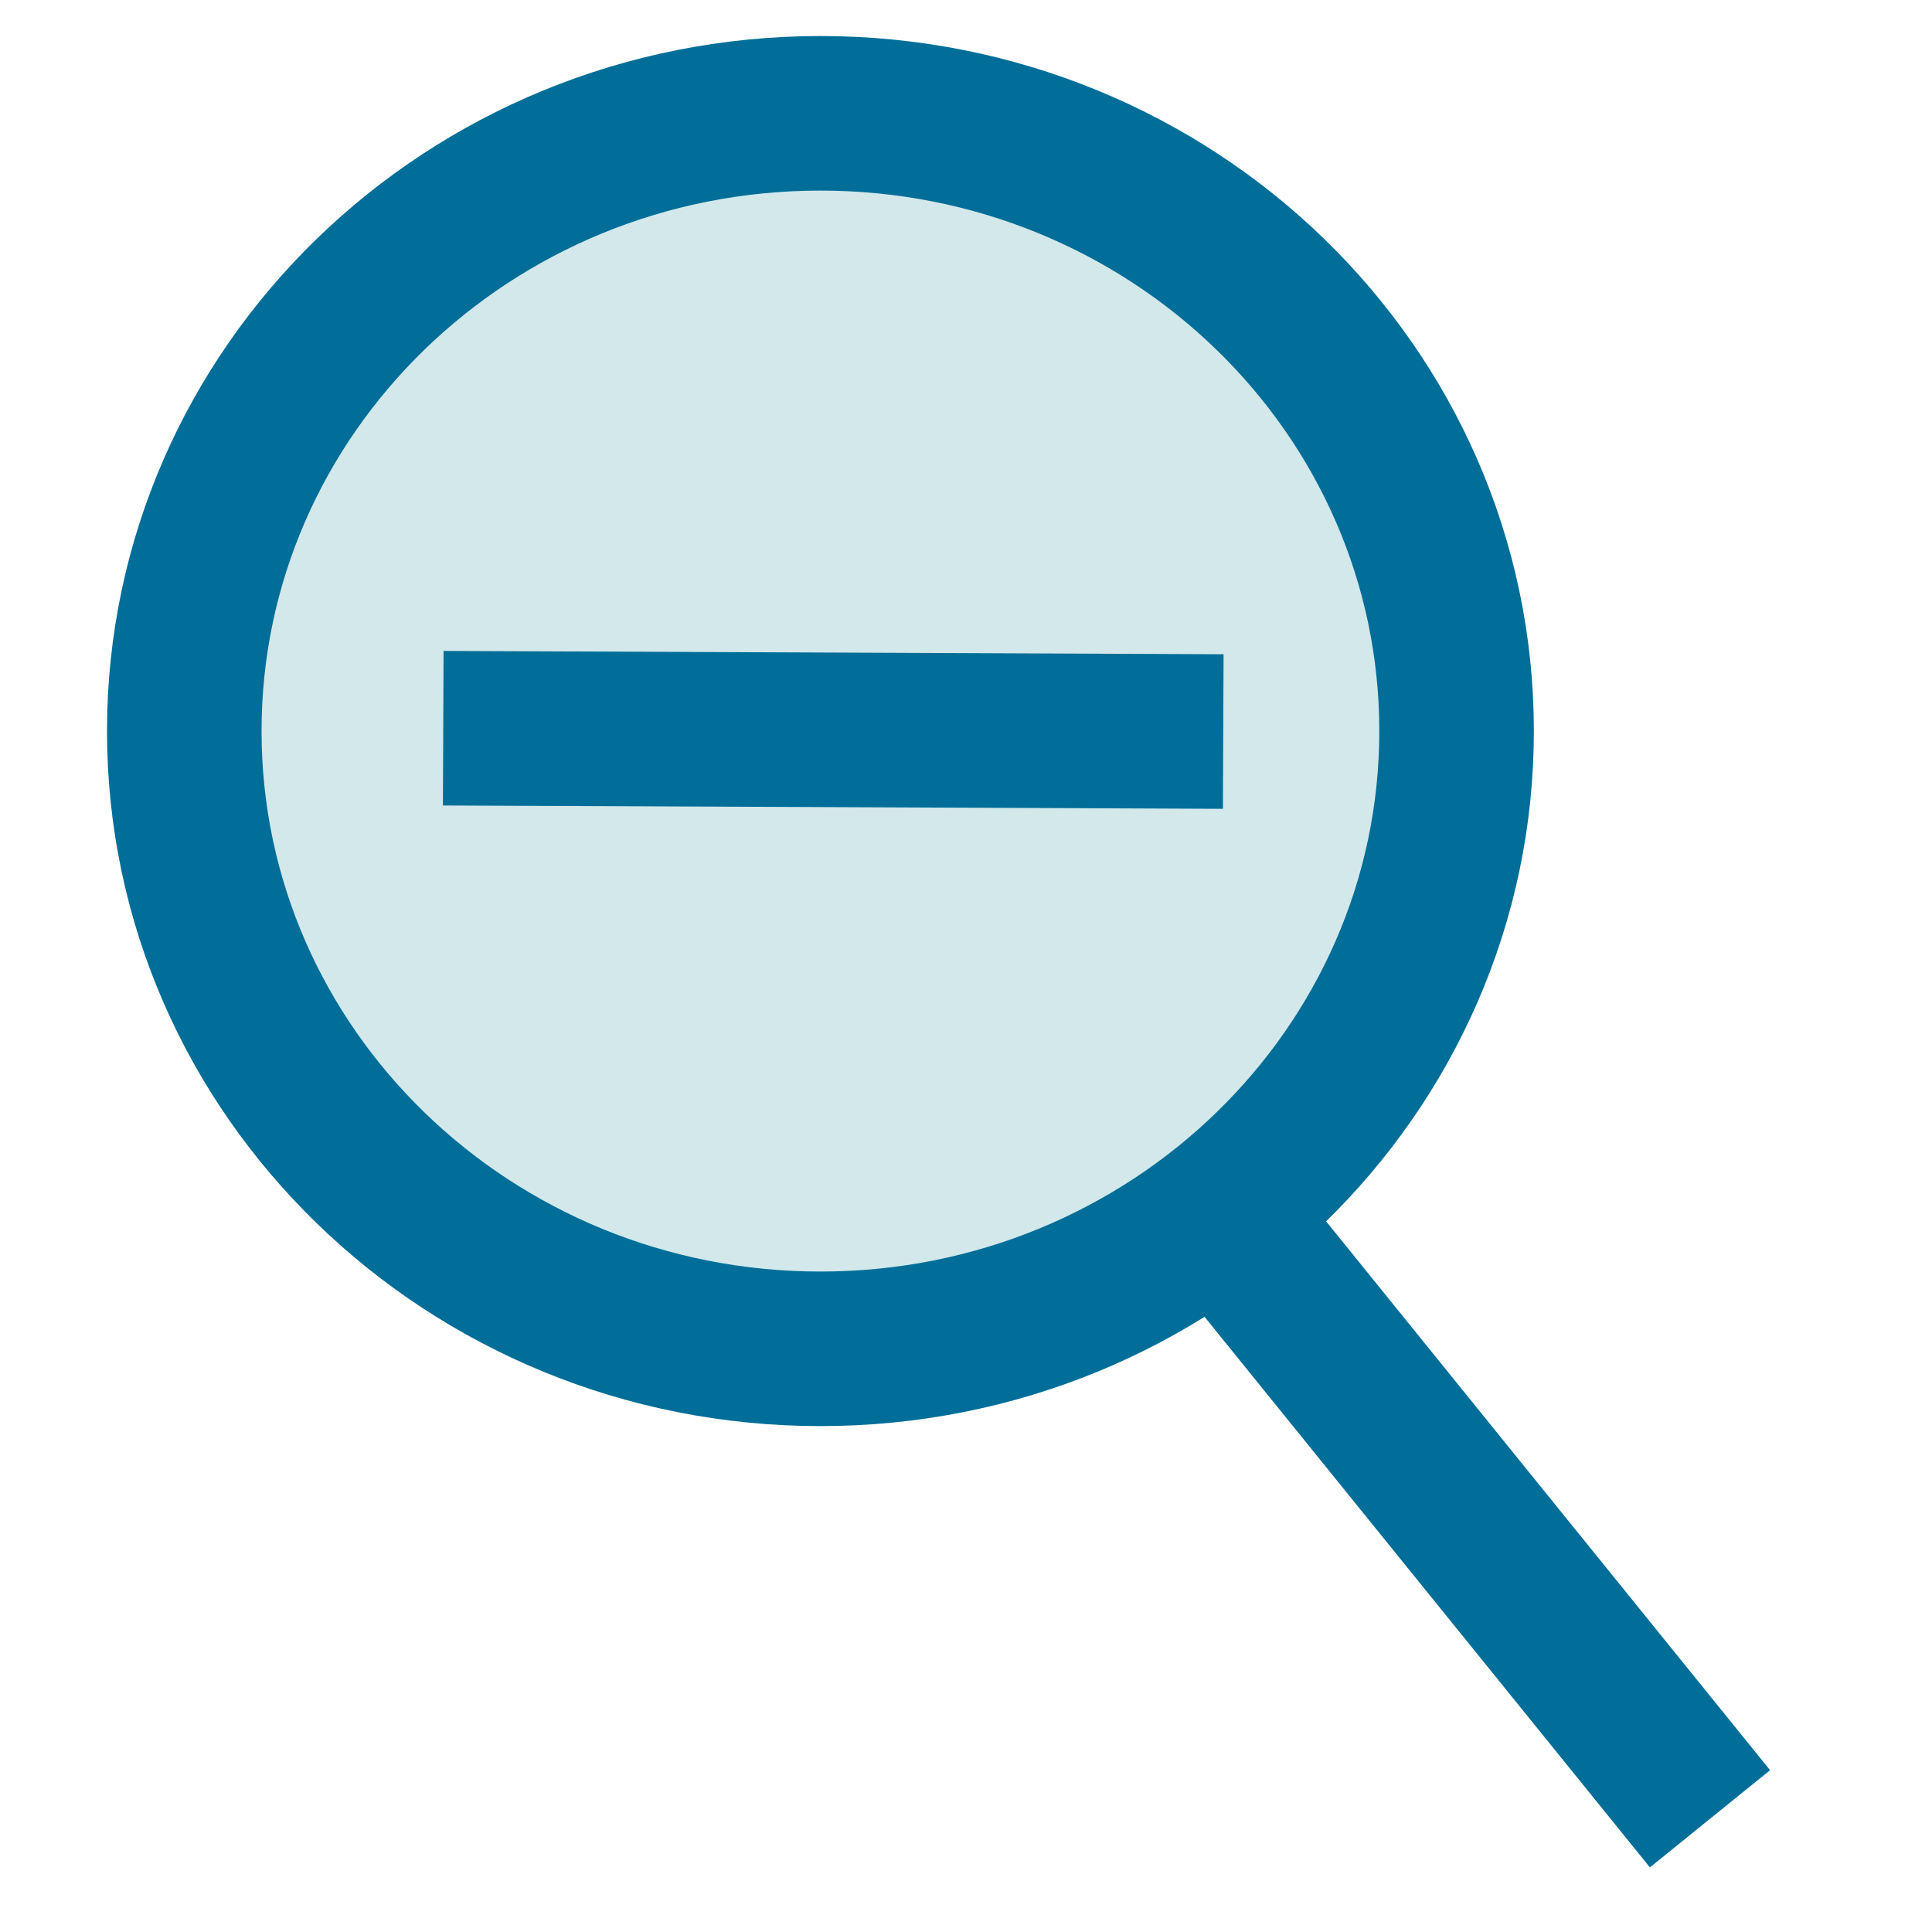
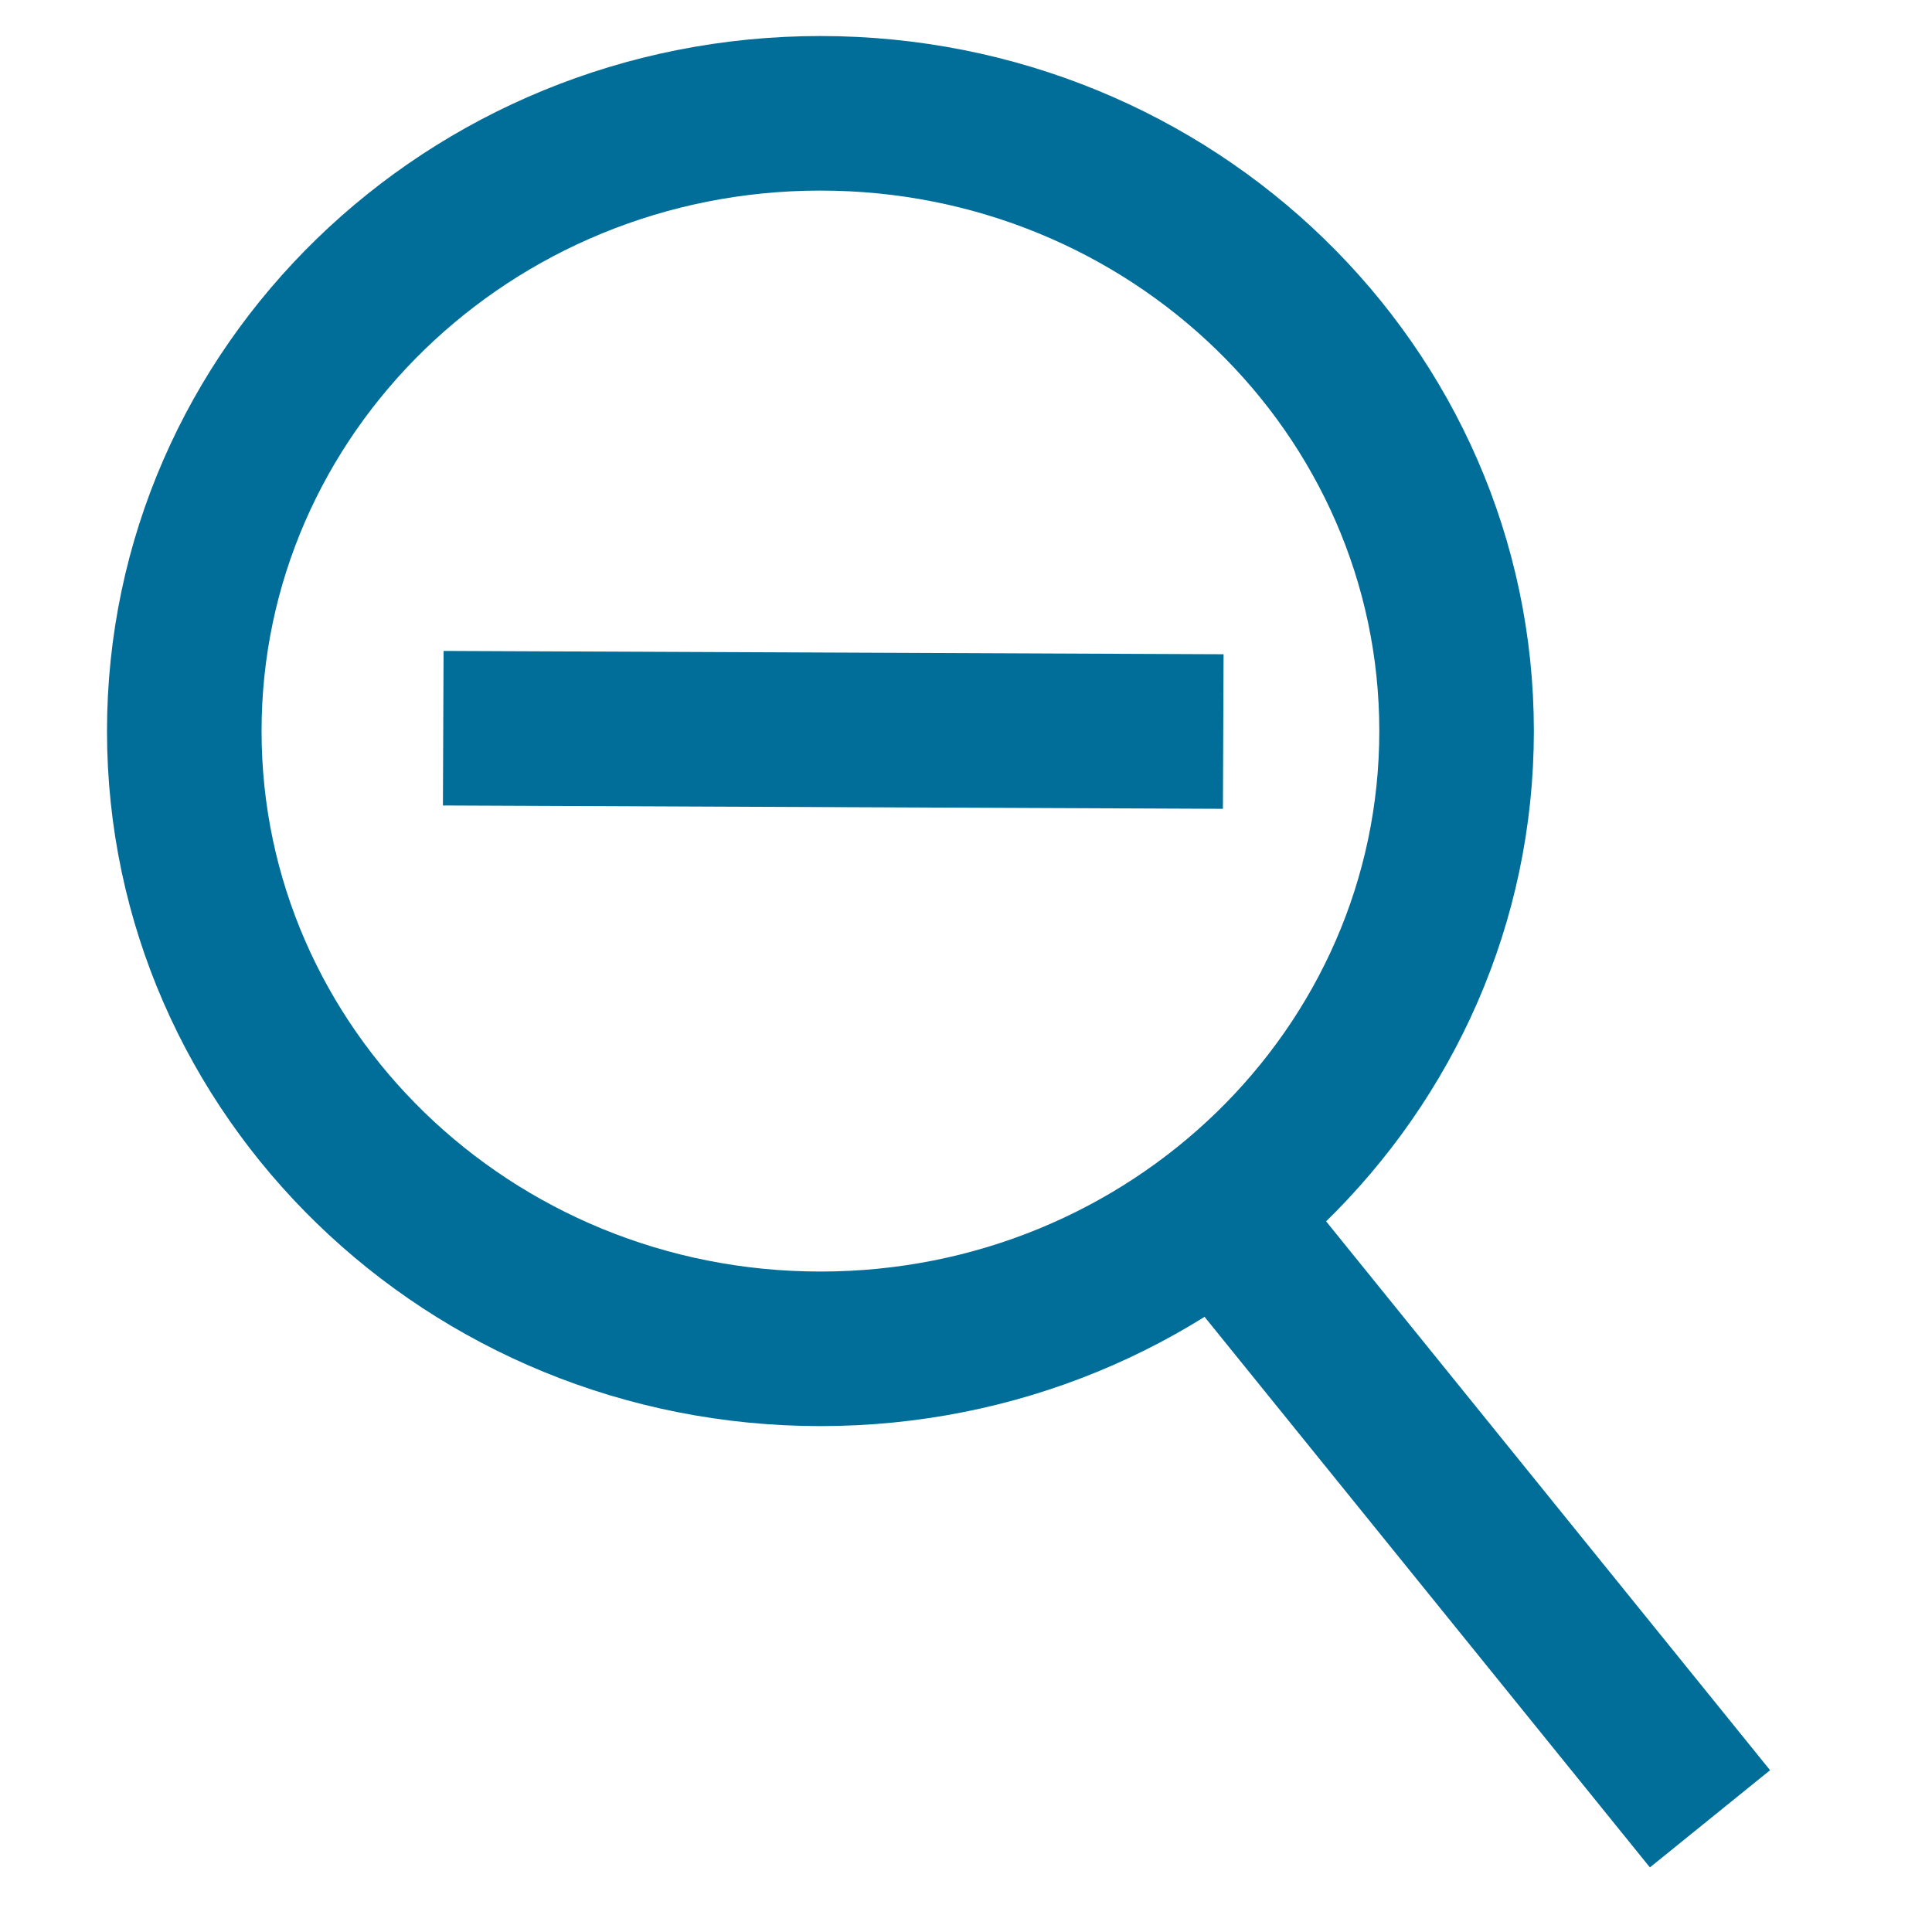
<svg xmlns="http://www.w3.org/2000/svg" viewBox="0 0 500 500">
-   <ellipse style="fill: rgb(211, 232, 234); stroke: rgb(0, 110, 153); stroke-width: 40px;" cx="213.654" cy="229.599" rx="164.635" ry="159.876" transform="matrix(1, -0.000175, 0.000181, 1, -1.36831, -40.36248)" />
+   <ellipse style="stroke: rgb(0, 110, 153); stroke-width: 40px; fill: none;" cx="213.654" cy="229.599" rx="164.635" ry="159.876" transform="matrix(1, -0.000175, 0.000181, 1, -1.36831, -40.36248)" />
  <path style="fill: rgb(216, 216, 216); stroke: rgb(0, 110, 153); stroke-width: 40px;" d="M 311.697 319.555 L 447.592 466.336" transform="matrix(0.997772, 0.066712, -0.066712, 0.997772, 27.05992, -24.45147)" />
  <path style="fill: rgb(216, 216, 216); stroke: rgb(0, 110, 153); stroke-width: 40px;" d="M 146.982 114.912 L 284.306 262.87" transform="matrix(0.683395, -0.730048, 0.730048, 0.683395, -69.6257, 217.2343)" />
</svg>
